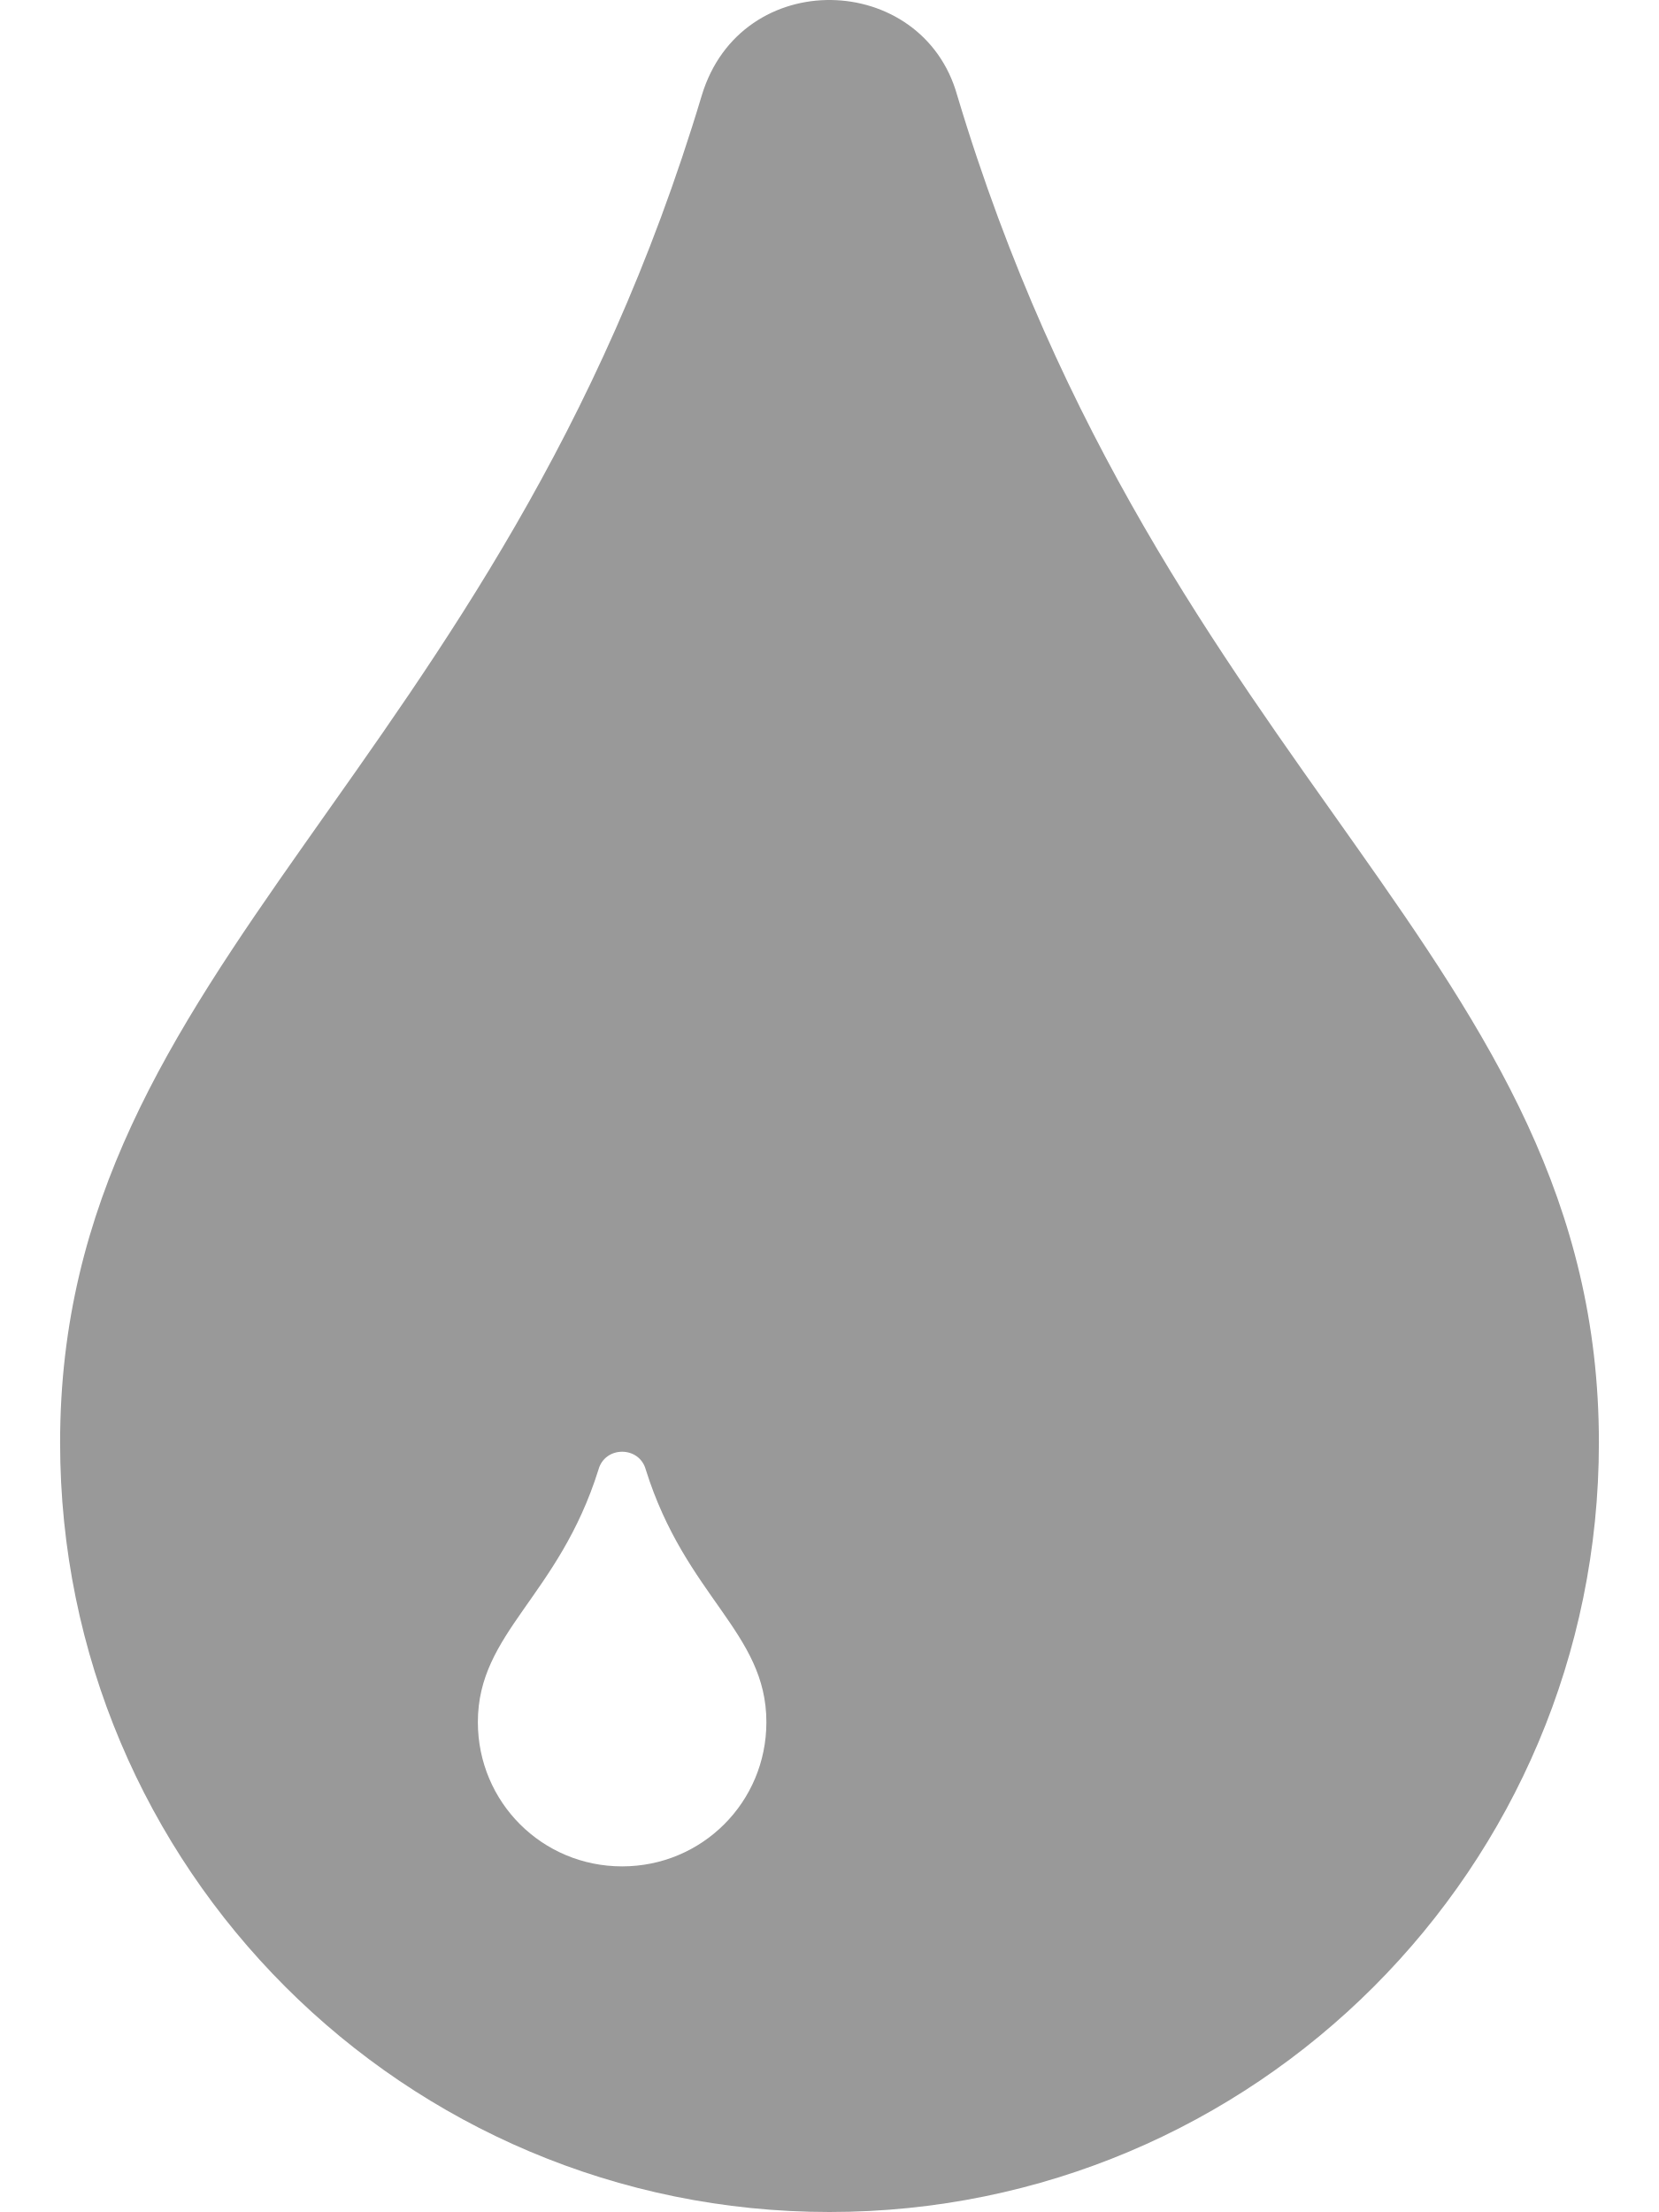
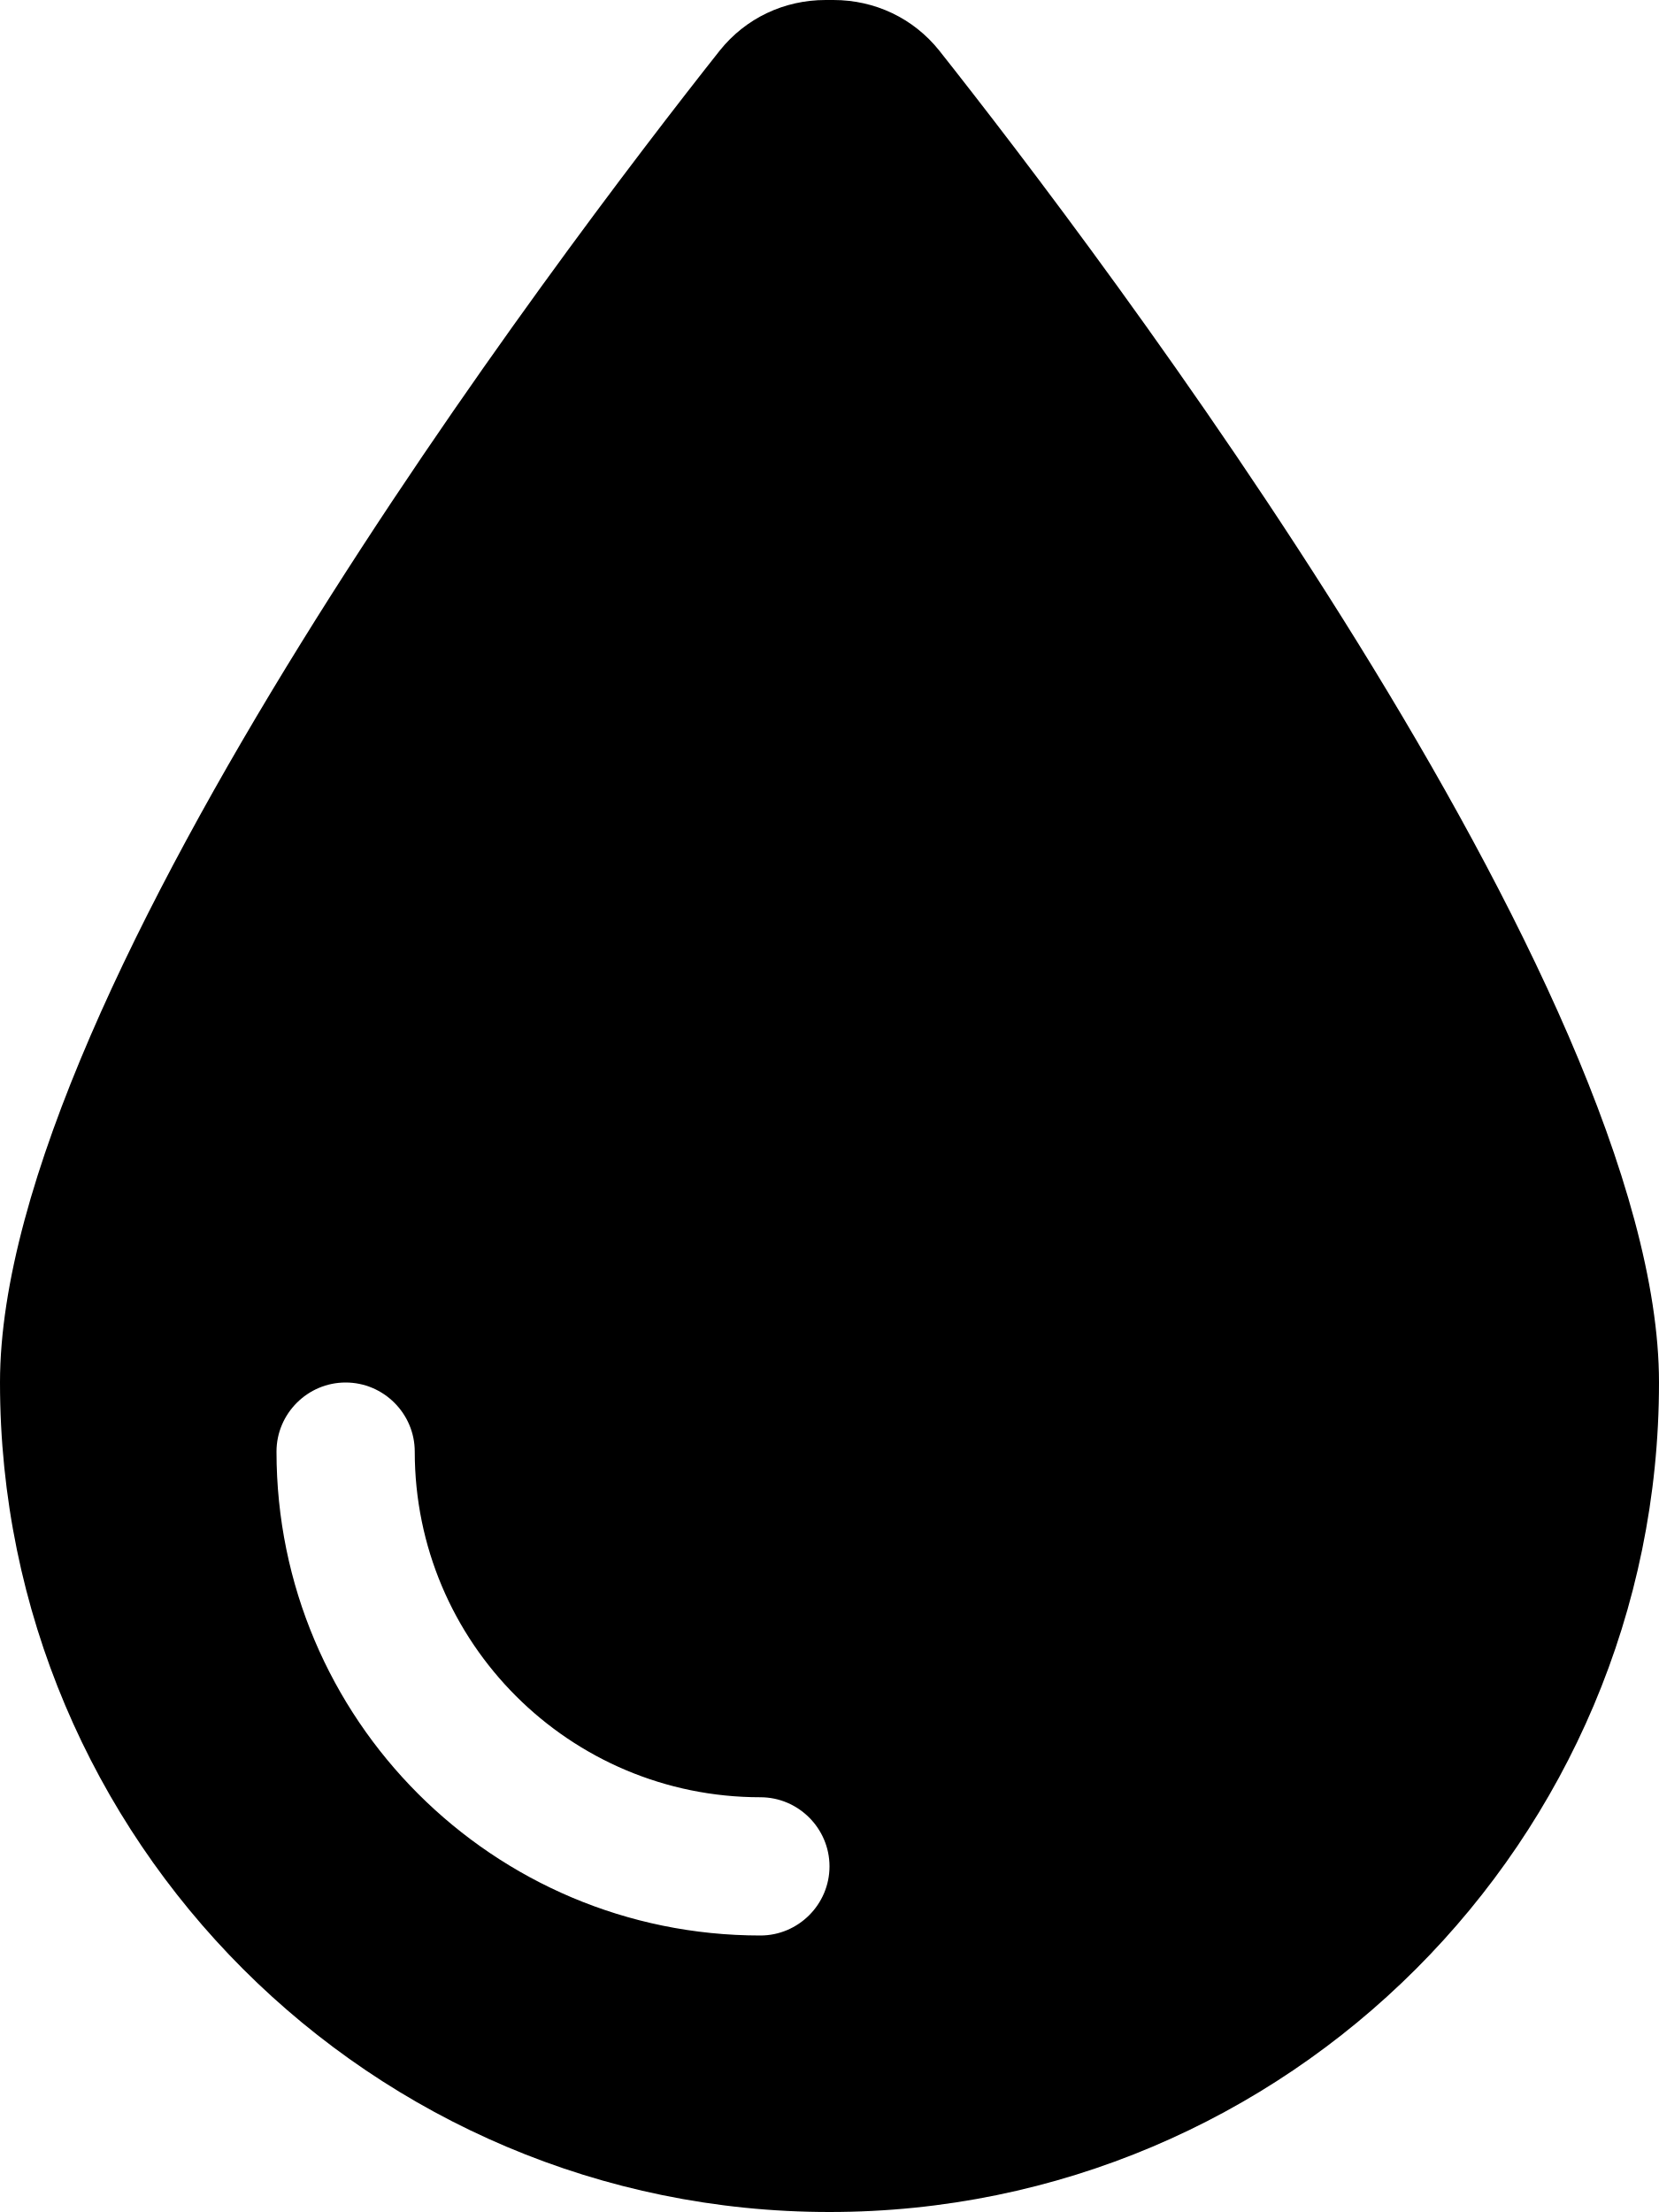
- <svg xmlns="http://www.w3.org/2000/svg" viewBox="0 0 384 512" fill="#999999">
-   <path d="M192 512c-98.435 0-178.087-79.652-178.087-178.087 0-111.196 101.194-154.065 148.522-311.825 9.104-30.116 51.099-28.778 59.13 0 47.546 158.486 148.522 200.069 148.522 311.825C370.087 432.348 290.435 512 192 512zm-42.522-171.826c-1.509-5.533-9.447-5.532-10.956 0-9.223 29.425-27.913 37.645-27.913 58.435C110.609 417.13 125.478 432 144 432s33.391-14.87 33.391-33.391c0-20.839-18.673-28.956-27.913-58.435z" />
+ <svg xmlns="http://www.w3.org/2000/svg" viewBox="0 0 384 512">
+   <path d="M192 512C86 512 0 426 0 320C0 228.8 130.2 57.7 166.6 11.7C172.6 4.2 181.5 0 191.1 0l1.8 0c9.6 0 18.5 4.2 24.5 11.7C253.8 57.7 384 228.8 384 320c0 106-86 192-192 192zM96 336c0-8.8-7.2-16-16-16s-16 7.2-16 16c0 61.9 50.1 112 112 112c8.8 0 16-7.2 16-16s-7.2-16-16-16c-44.2 0-80-35.8-80-80z" />
</svg>
